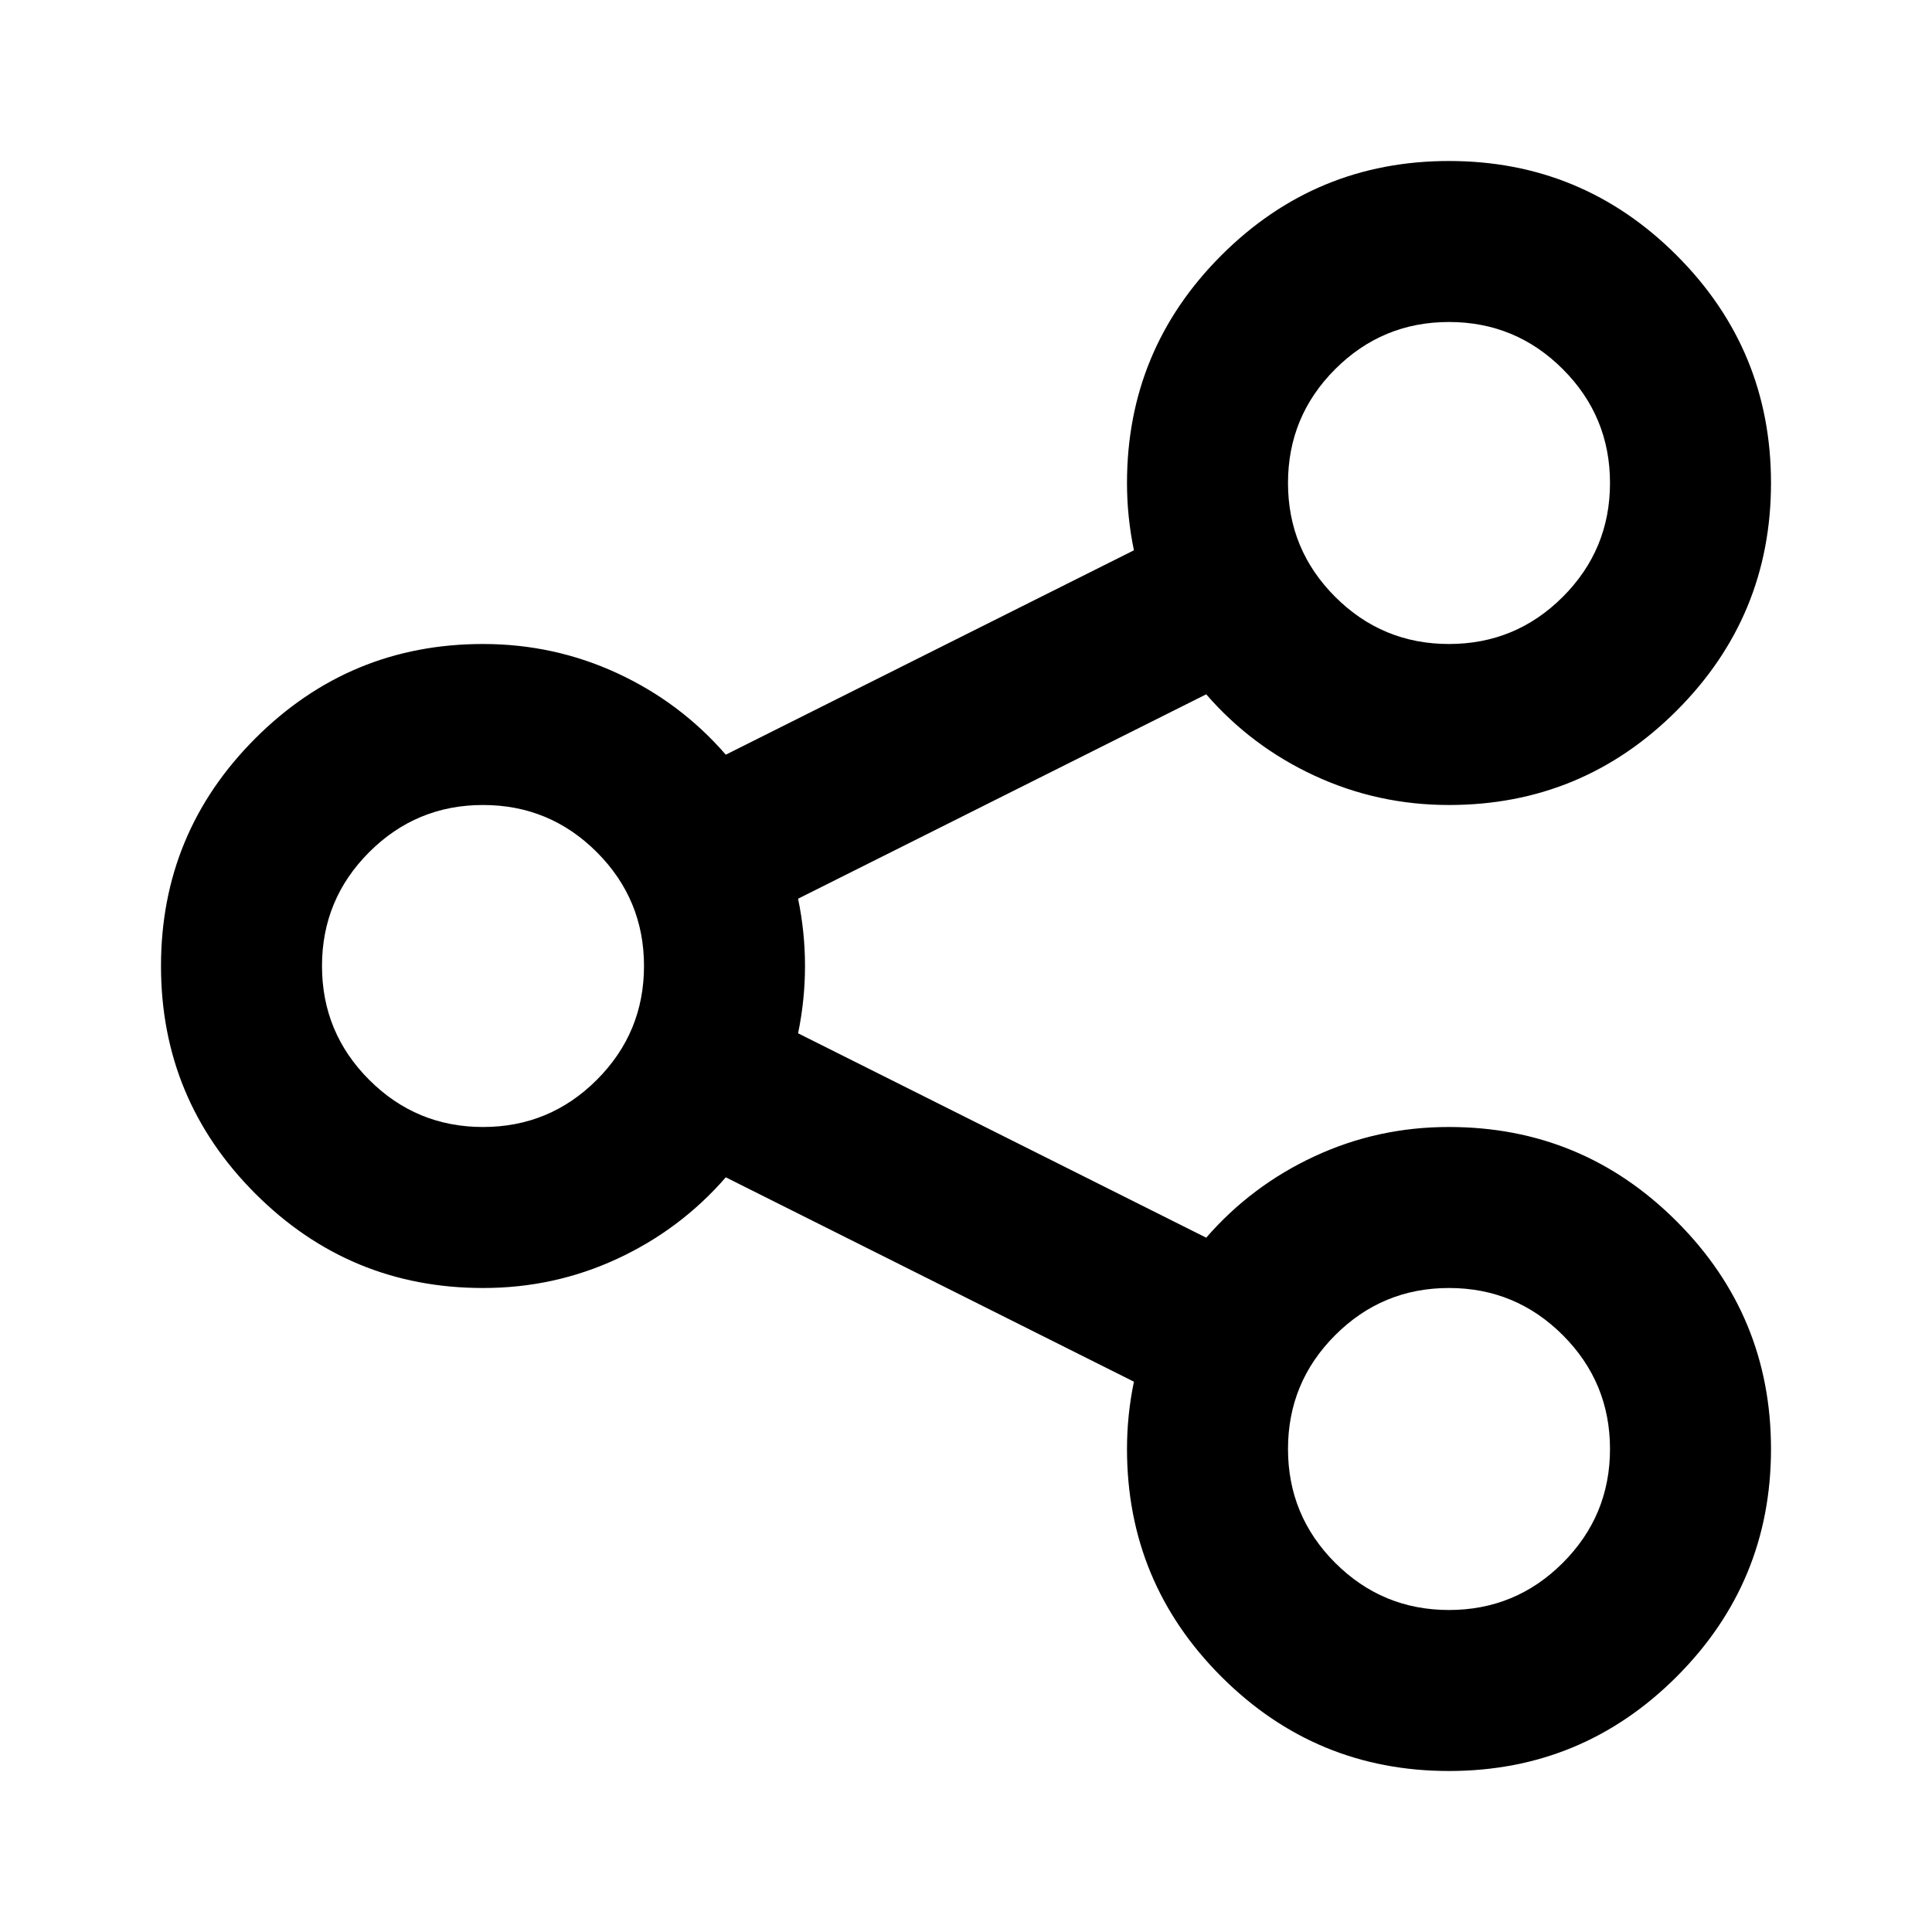
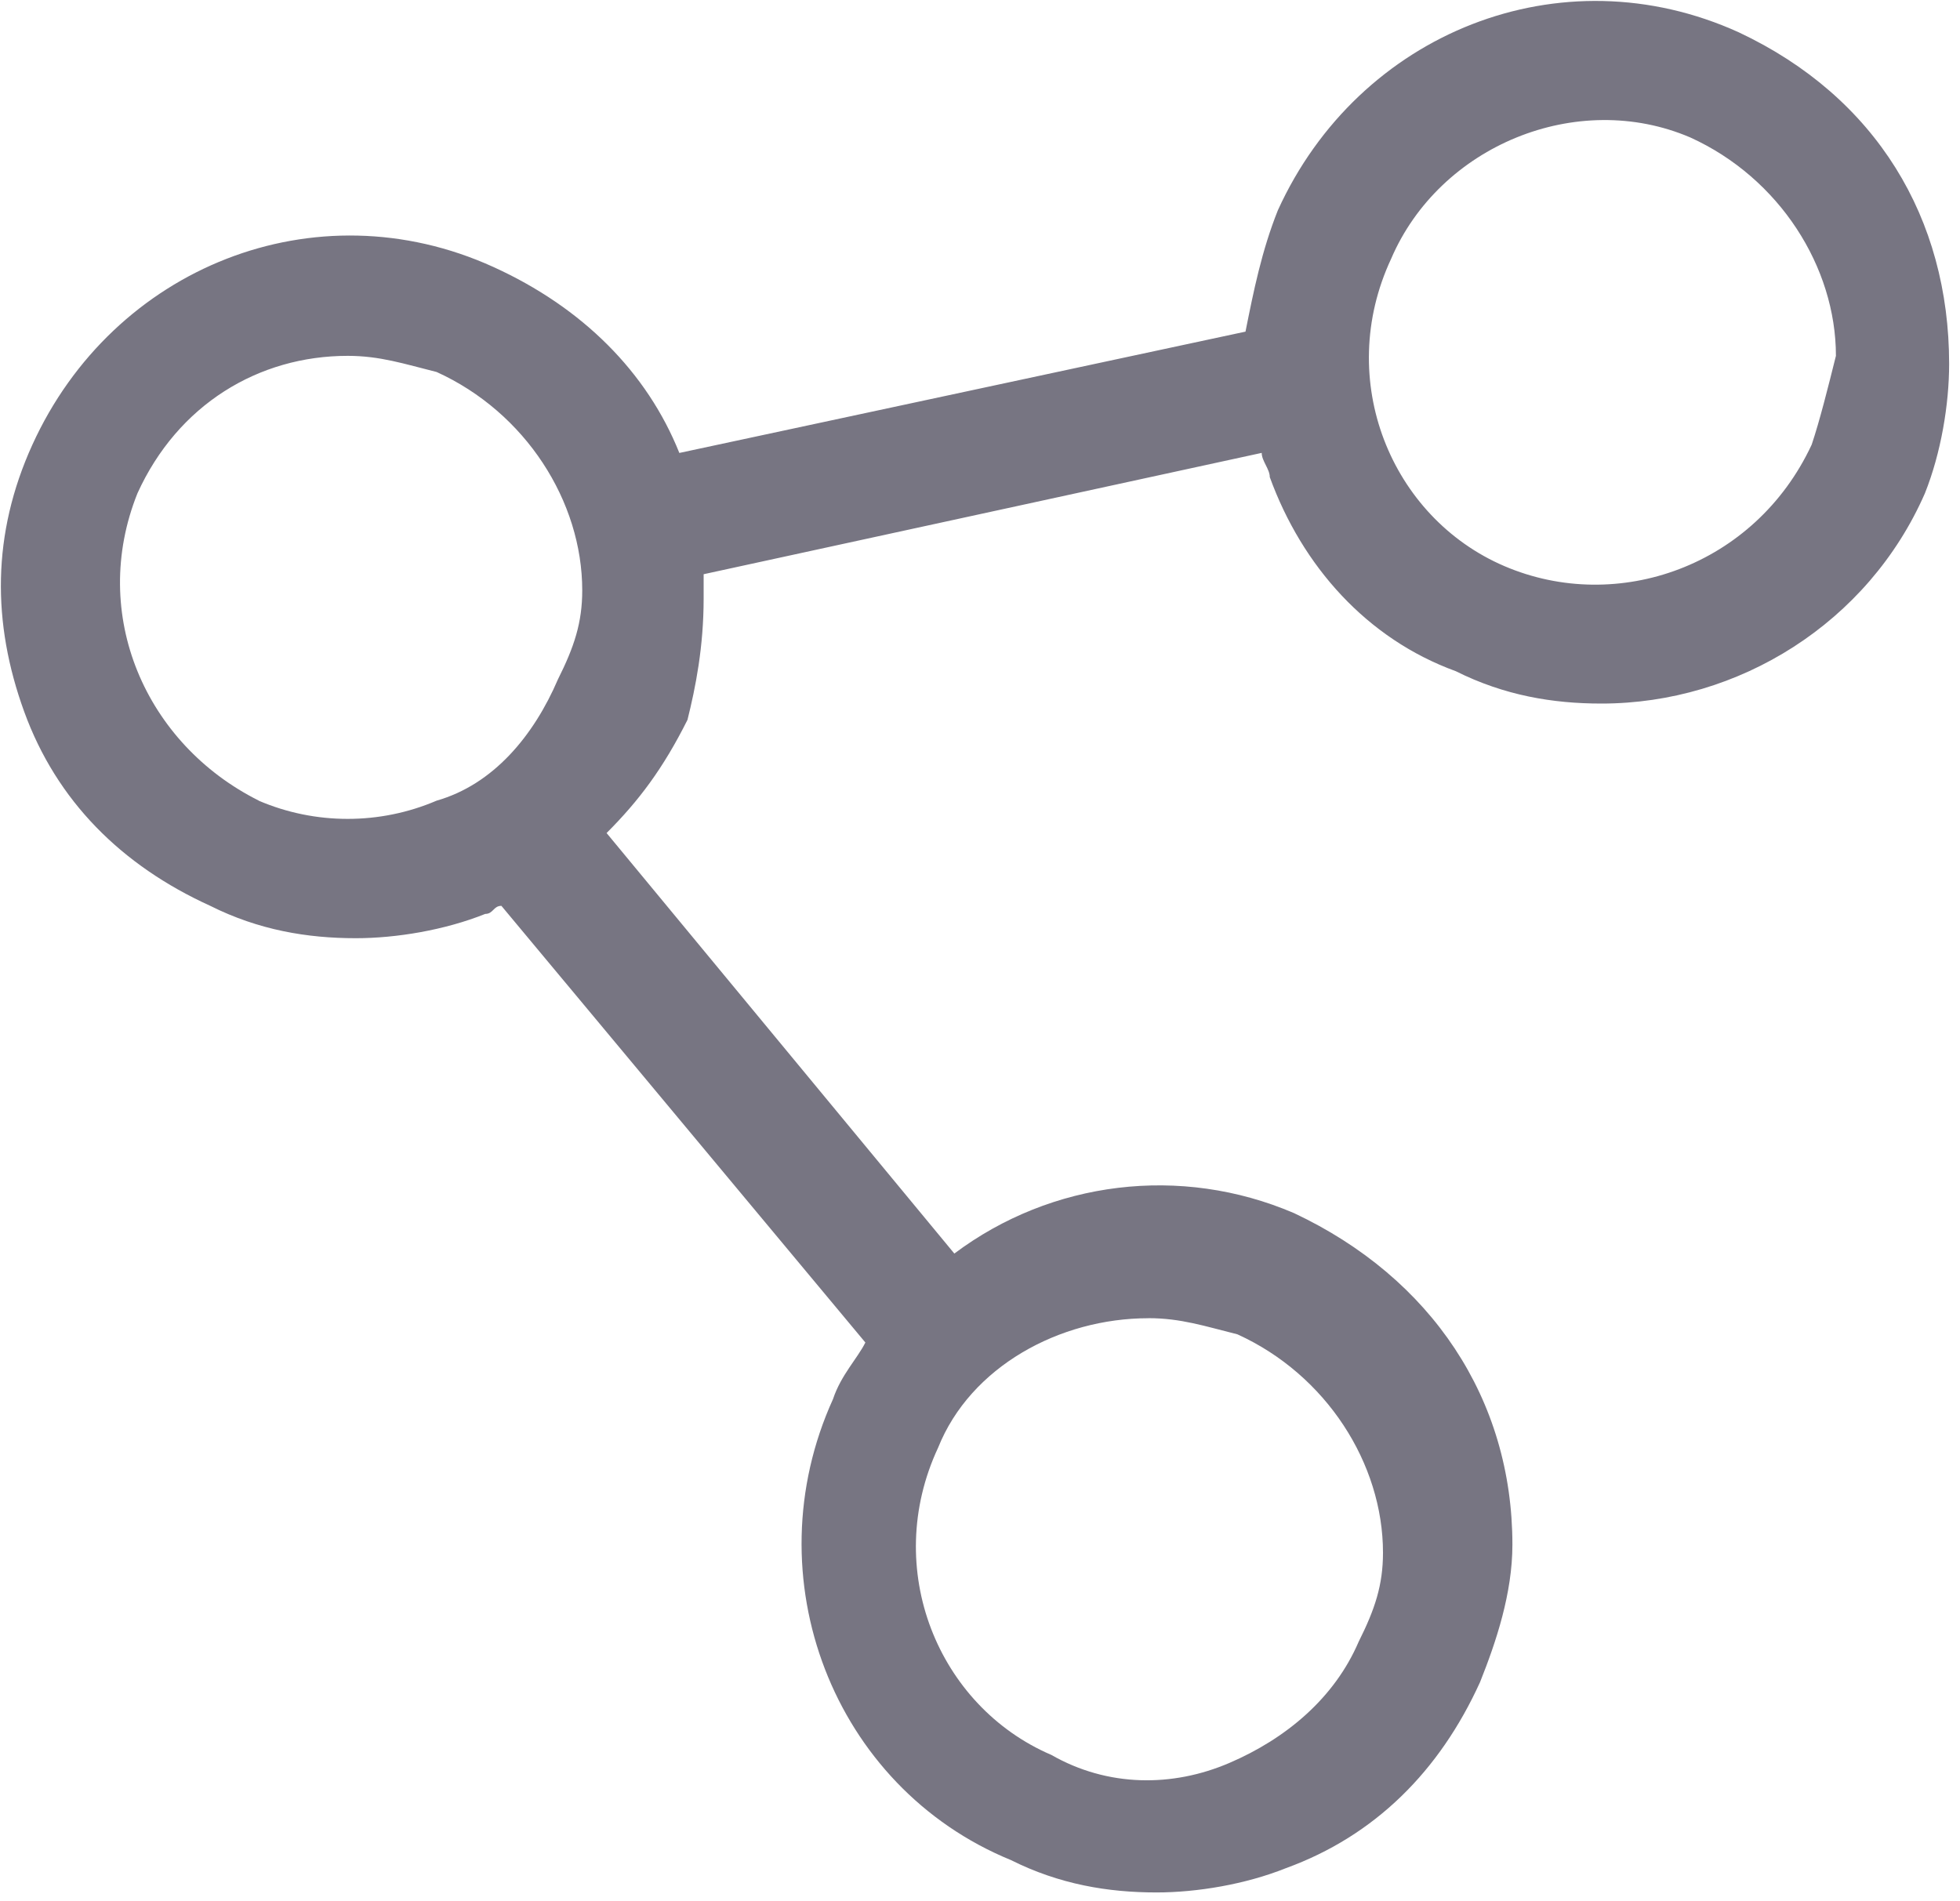
- <svg xmlns="http://www.w3.org/2000/svg" version="1.1" width="24" height="24" viewBox="0 0 24 24">
-   <path d="M18 2q1.656 0 2.828 1.172t1.172 2.828-1.172 2.828-2.828 1.172q-0.883 0-1.668-0.363t-1.348-1.012l-5.070 2.539q0.086 0.414 0.086 0.836t-0.086 0.836l5.070 2.539q0.563-0.648 1.348-1.012t1.668-0.363q1.656 0 2.828 1.172t1.172 2.828-1.172 2.828-2.828 1.172-2.828-1.172-1.172-2.828q0-0.422 0.086-0.836l-5.070-2.539q-0.563 0.648-1.348 1.012t-1.668 0.363q-1.656 0-2.828-1.172t-1.172-2.828 1.172-2.828 2.828-1.172q0.883 0 1.668 0.363t1.348 1.012l5.070-2.539q-0.086-0.414-0.086-0.836 0-1.656 1.172-2.828t2.828-1.172zM6 10q-0.828 0-1.414 0.586t-0.586 1.414 0.586 1.414 1.414 0.586 1.414-0.586 0.586-1.414-0.586-1.414-1.414-0.586zM18 16q-0.828 0-1.414 0.586t-0.586 1.414 0.586 1.414 1.414 0.586 1.414-0.586 0.586-1.414-0.586-1.414-1.414-0.586zM18 4q-0.828 0-1.414 0.586t-0.586 1.414 0.586 1.414 1.414 0.586 1.414-0.586 0.586-1.414-0.586-1.414-1.414-0.586z" />
+ <svg xmlns="http://www.w3.org/2000/svg" version="1.1" width="33" height="32" viewBox="0 0 33 32">
+   <path fill="#777582" d="M29.277 0.545c-2.996-1.362-6.4 0-7.762 2.996-0.272 0.681-0.409 1.362-0.545 2.043l-9.532 2.043c-0.545-1.362-1.634-2.451-3.132-3.132-2.996-1.362-6.4 0-7.762 2.996-0.681 1.498-0.681 2.996-0.136 4.494s1.634 2.587 3.132 3.268c0.817 0.409 1.634 0.545 2.451 0.545 0.681 0 1.498-0.136 2.179-0.409 0.136 0 0.136-0.136 0.272-0.136l6.128 7.353c-0.136 0.272-0.409 0.545-0.545 0.953-1.362 2.996 0 6.536 2.996 7.762 0.817 0.409 1.634 0.545 2.451 0.545 0.681 0 1.498-0.136 2.179-0.409 1.498-0.545 2.587-1.634 3.268-3.132 0.272-0.681 0.545-1.498 0.545-2.315 0-2.451-1.362-4.494-3.677-5.583-1.906-0.817-4.085-0.545-5.719 0.681l-5.855-7.081c0.545-0.545 0.953-1.089 1.362-1.906 0.136-0.545 0.272-1.226 0.272-2.043 0-0.136 0-0.272 0-0.409l9.396-2.043c0 0.136 0.136 0.272 0.136 0.408 0.545 1.498 1.634 2.723 3.132 3.268 0 0 0 0 0 0 0.817 0.409 1.634 0.545 2.451 0.545 2.315 0 4.494-1.362 5.447-3.54 0.272-0.681 0.408-1.498 0.408-2.179 0-2.451-1.226-4.494-3.54-5.583zM4.357 13.481c-1.906-0.953-2.86-3.132-2.043-5.174 0.681-1.498 2.043-2.315 3.54-2.315 0.545 0 0.953 0.136 1.498 0.272 1.498 0.681 2.451 2.179 2.451 3.677 0 0.545-0.136 0.953-0.409 1.498-0.409 0.953-1.089 1.77-2.043 2.043-0.953 0.409-2.043 0.409-2.996 0zM19.336 22.196c0.545 0 0.953 0.136 1.498 0.272 1.498 0.681 2.451 2.179 2.451 3.677 0 0.545-0.136 0.953-0.409 1.498-0.409 0.953-1.226 1.634-2.179 2.043s-2.043 0.409-2.996-0.136c0 0 0 0 0 0-1.906-0.817-2.86-3.132-1.906-5.174 0.545-1.362 2.043-2.179 3.54-2.179zM30.502 7.489c-0.953 2.043-3.268 2.86-5.174 2.043s-2.86-3.132-1.906-5.174c0.817-1.906 3.132-2.86 5.038-2.043 1.498 0.681 2.451 2.179 2.451 3.677-0.136 0.545-0.272 1.089-0.409 1.498z" />
</svg>
